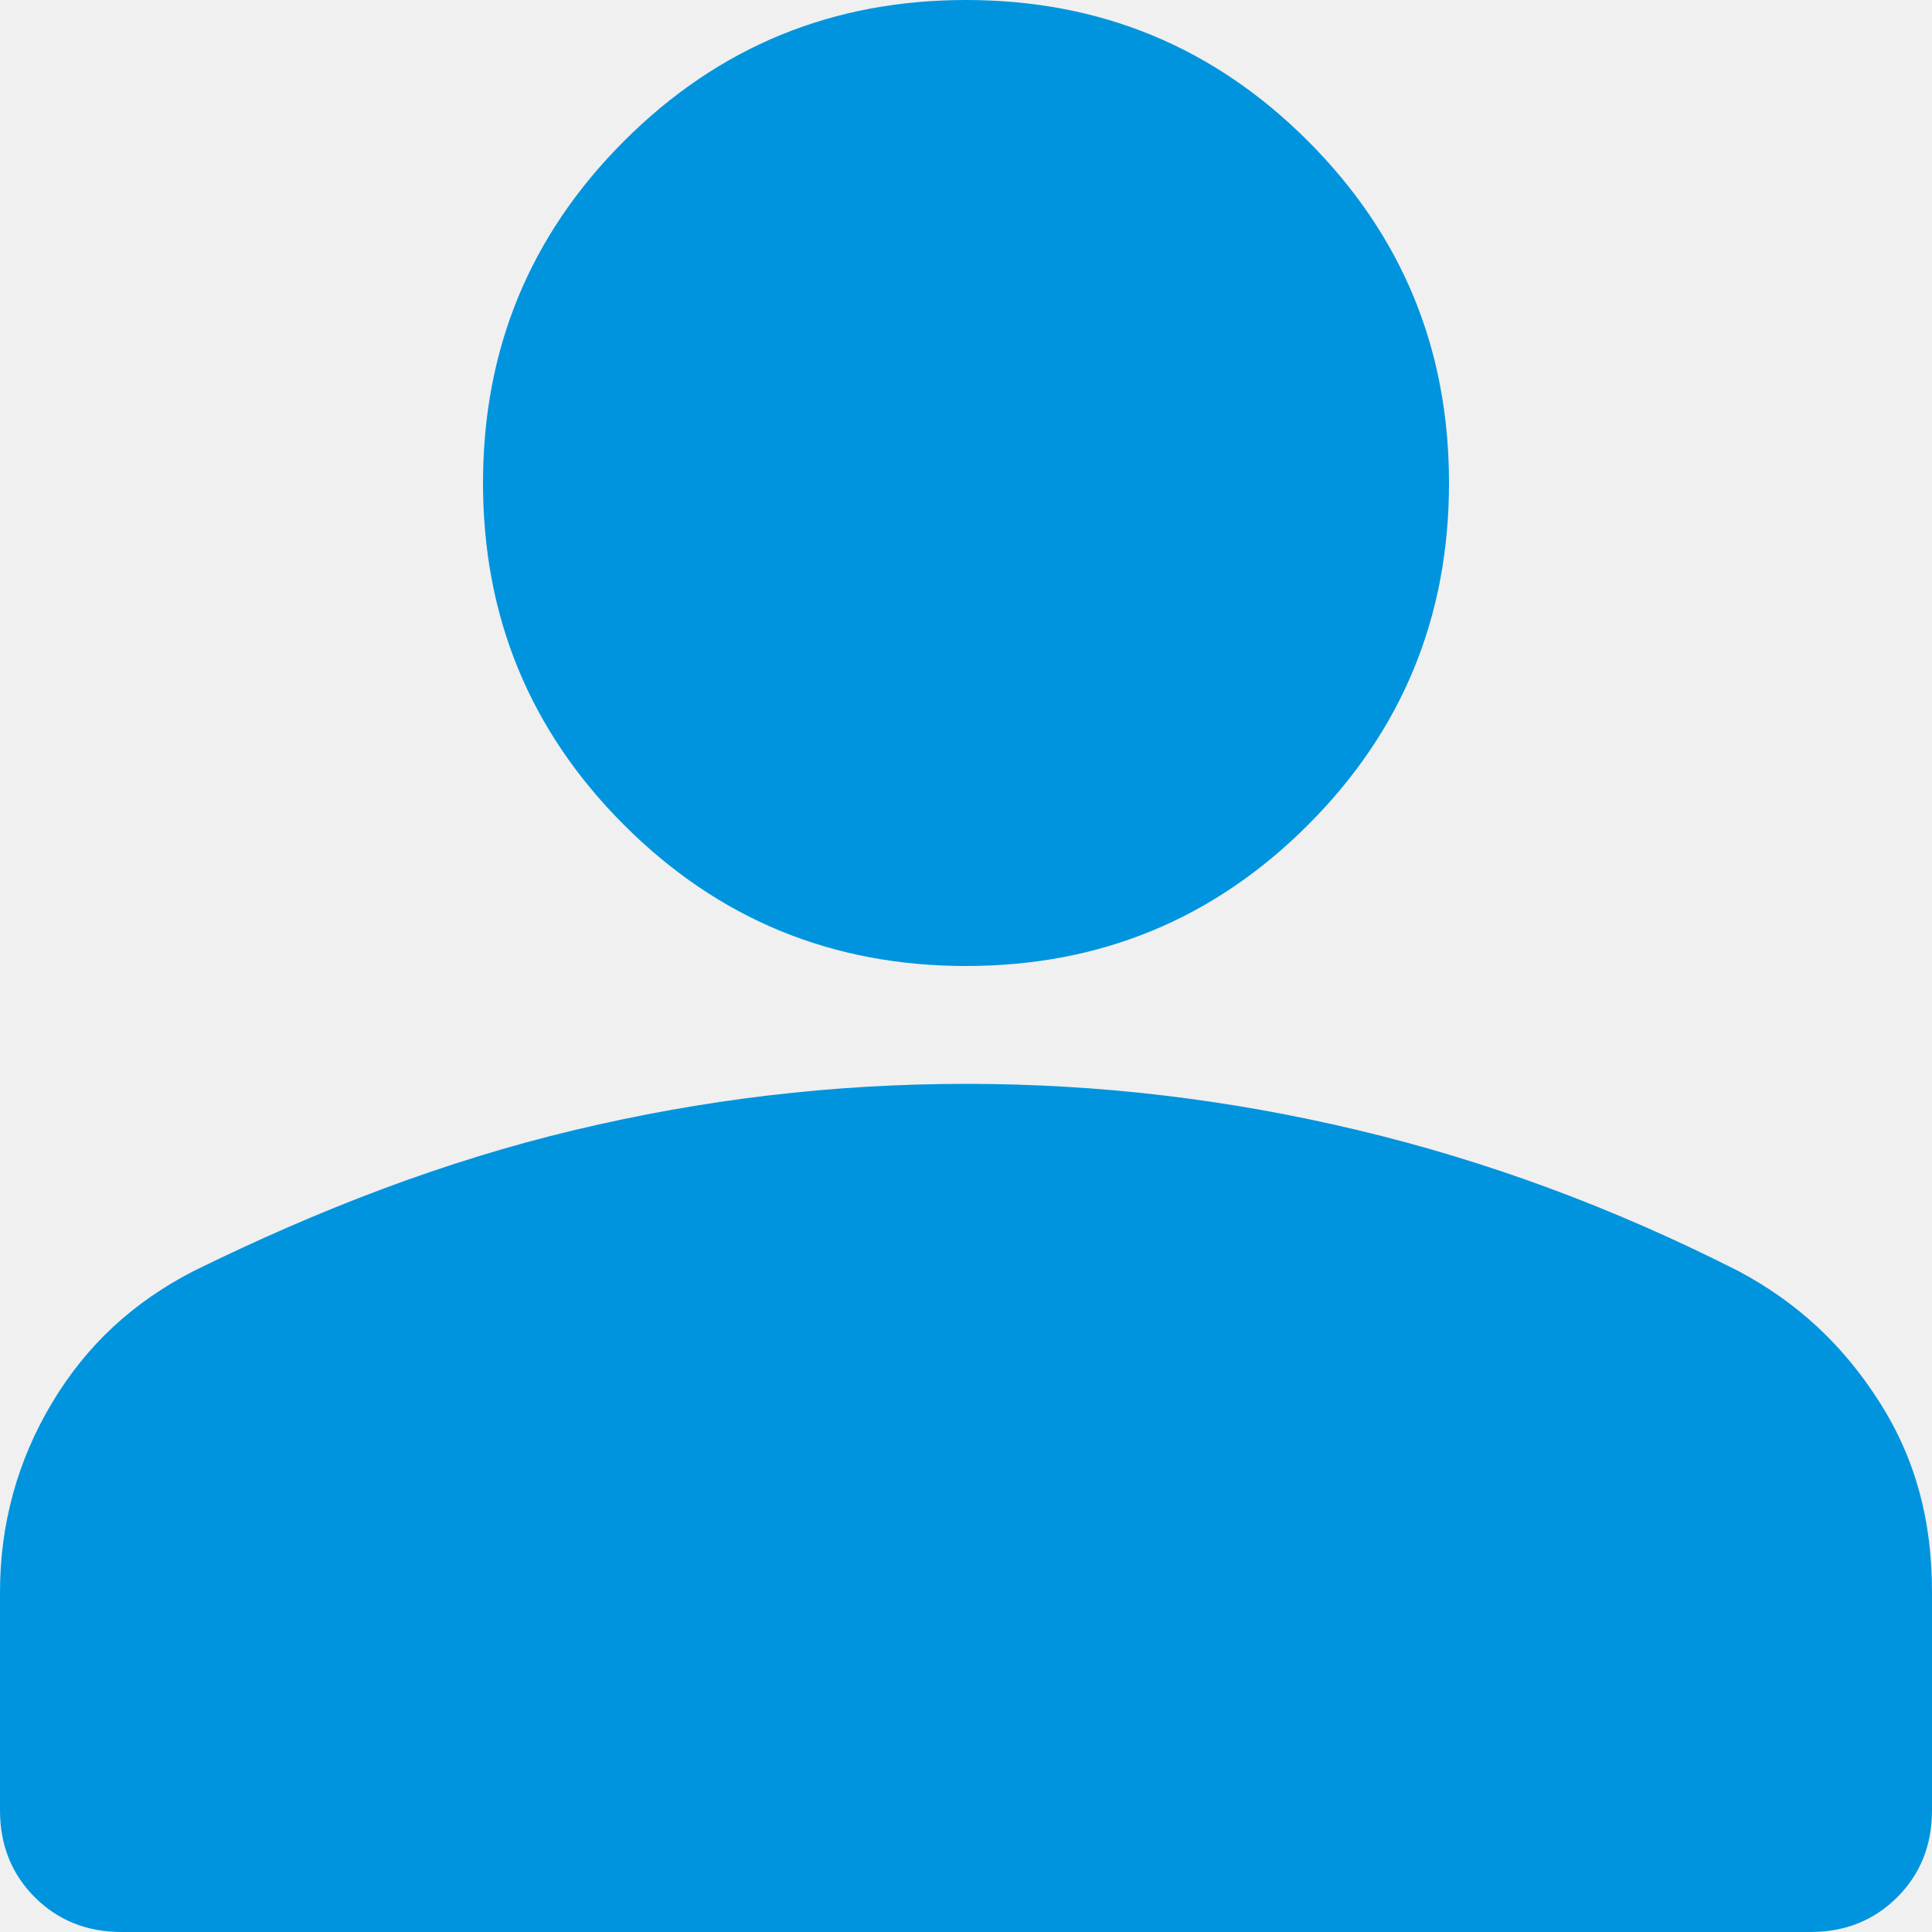
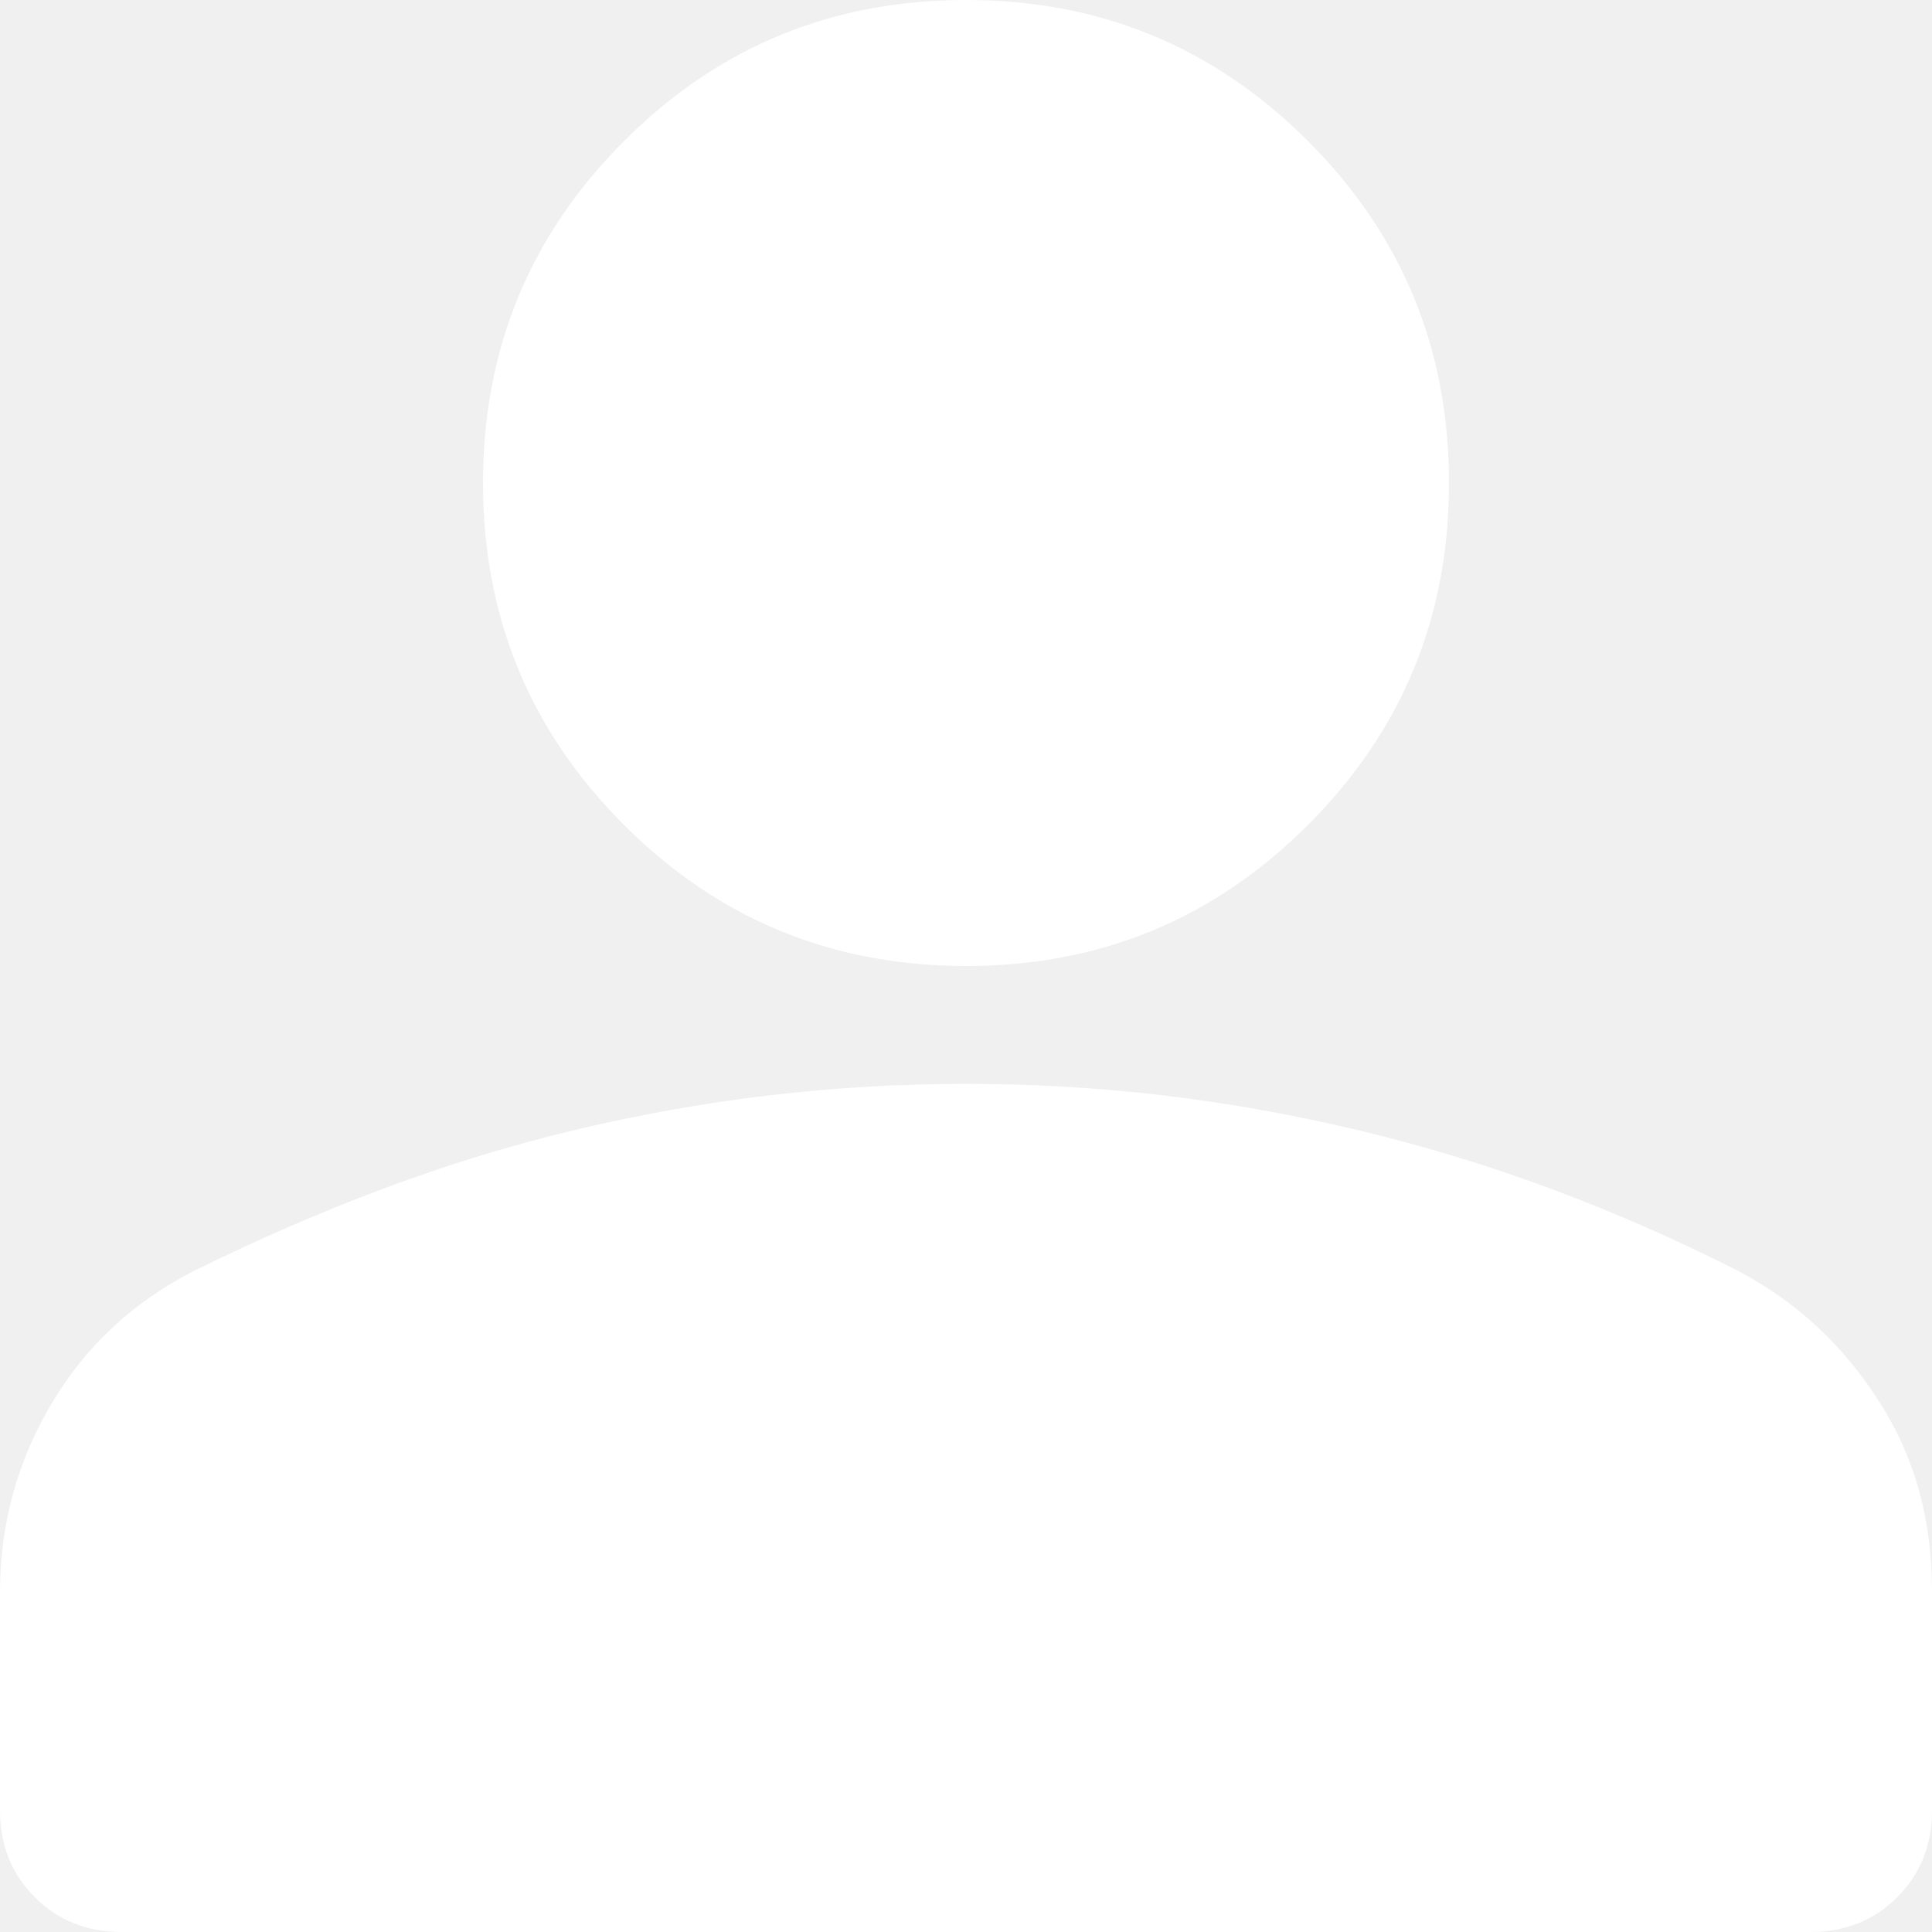
- <svg xmlns="http://www.w3.org/2000/svg" id="uuid-f08ad6dd-7c56-4f0a-b8e2-4ed55aa09b75" fill="#0094de" viewBox="0 0 10 10">
+ <svg xmlns="http://www.w3.org/2000/svg" id="uuid-f08ad6dd-7c56-4f0a-b8e2-4ed55aa09b75" fill="#ffffff" viewBox="0 0 10 10">
  <defs>
    <style>.uuid-c0b9abdb-b9c3-498a-802d-9e5b9459f07f{stroke-width:0px;}</style>
  </defs>
  <g id="uuid-1e22e2cd-7fbc-4cbc-bba9-b9a3c170862d">
    <path class="uuid-c0b9abdb-b9c3-498a-802d-9e5b9459f07f" d="m.63,10c-.18,0-.33-.06-.45-.18-.12-.12-.18-.27-.18-.45v-1.13c0-.35.09-.68.27-.98.18-.3.42-.52.73-.68.65-.32,1.3-.57,1.97-.73.67-.16,1.34-.24,2.03-.24s1.36.08,2.03.24,1.32.4,1.97.73c.3.16.54.38.73.68s.27.62.27.98v1.13c0,.18-.06.33-.18.45-.12.12-.27.18-.45.18H.63Zm4.37-5c-.69,0-1.28-.24-1.77-.73-.49-.49-.73-1.08-.73-1.77s.24-1.28.73-1.77c.49-.49,1.08-.73,1.77-.73s1.28.24,1.77.73c.49.49.73,1.08.73,1.77s-.24,1.28-.73,1.77c-.49.49-1.08.73-1.77.73Z" />
  </g>
</svg>
